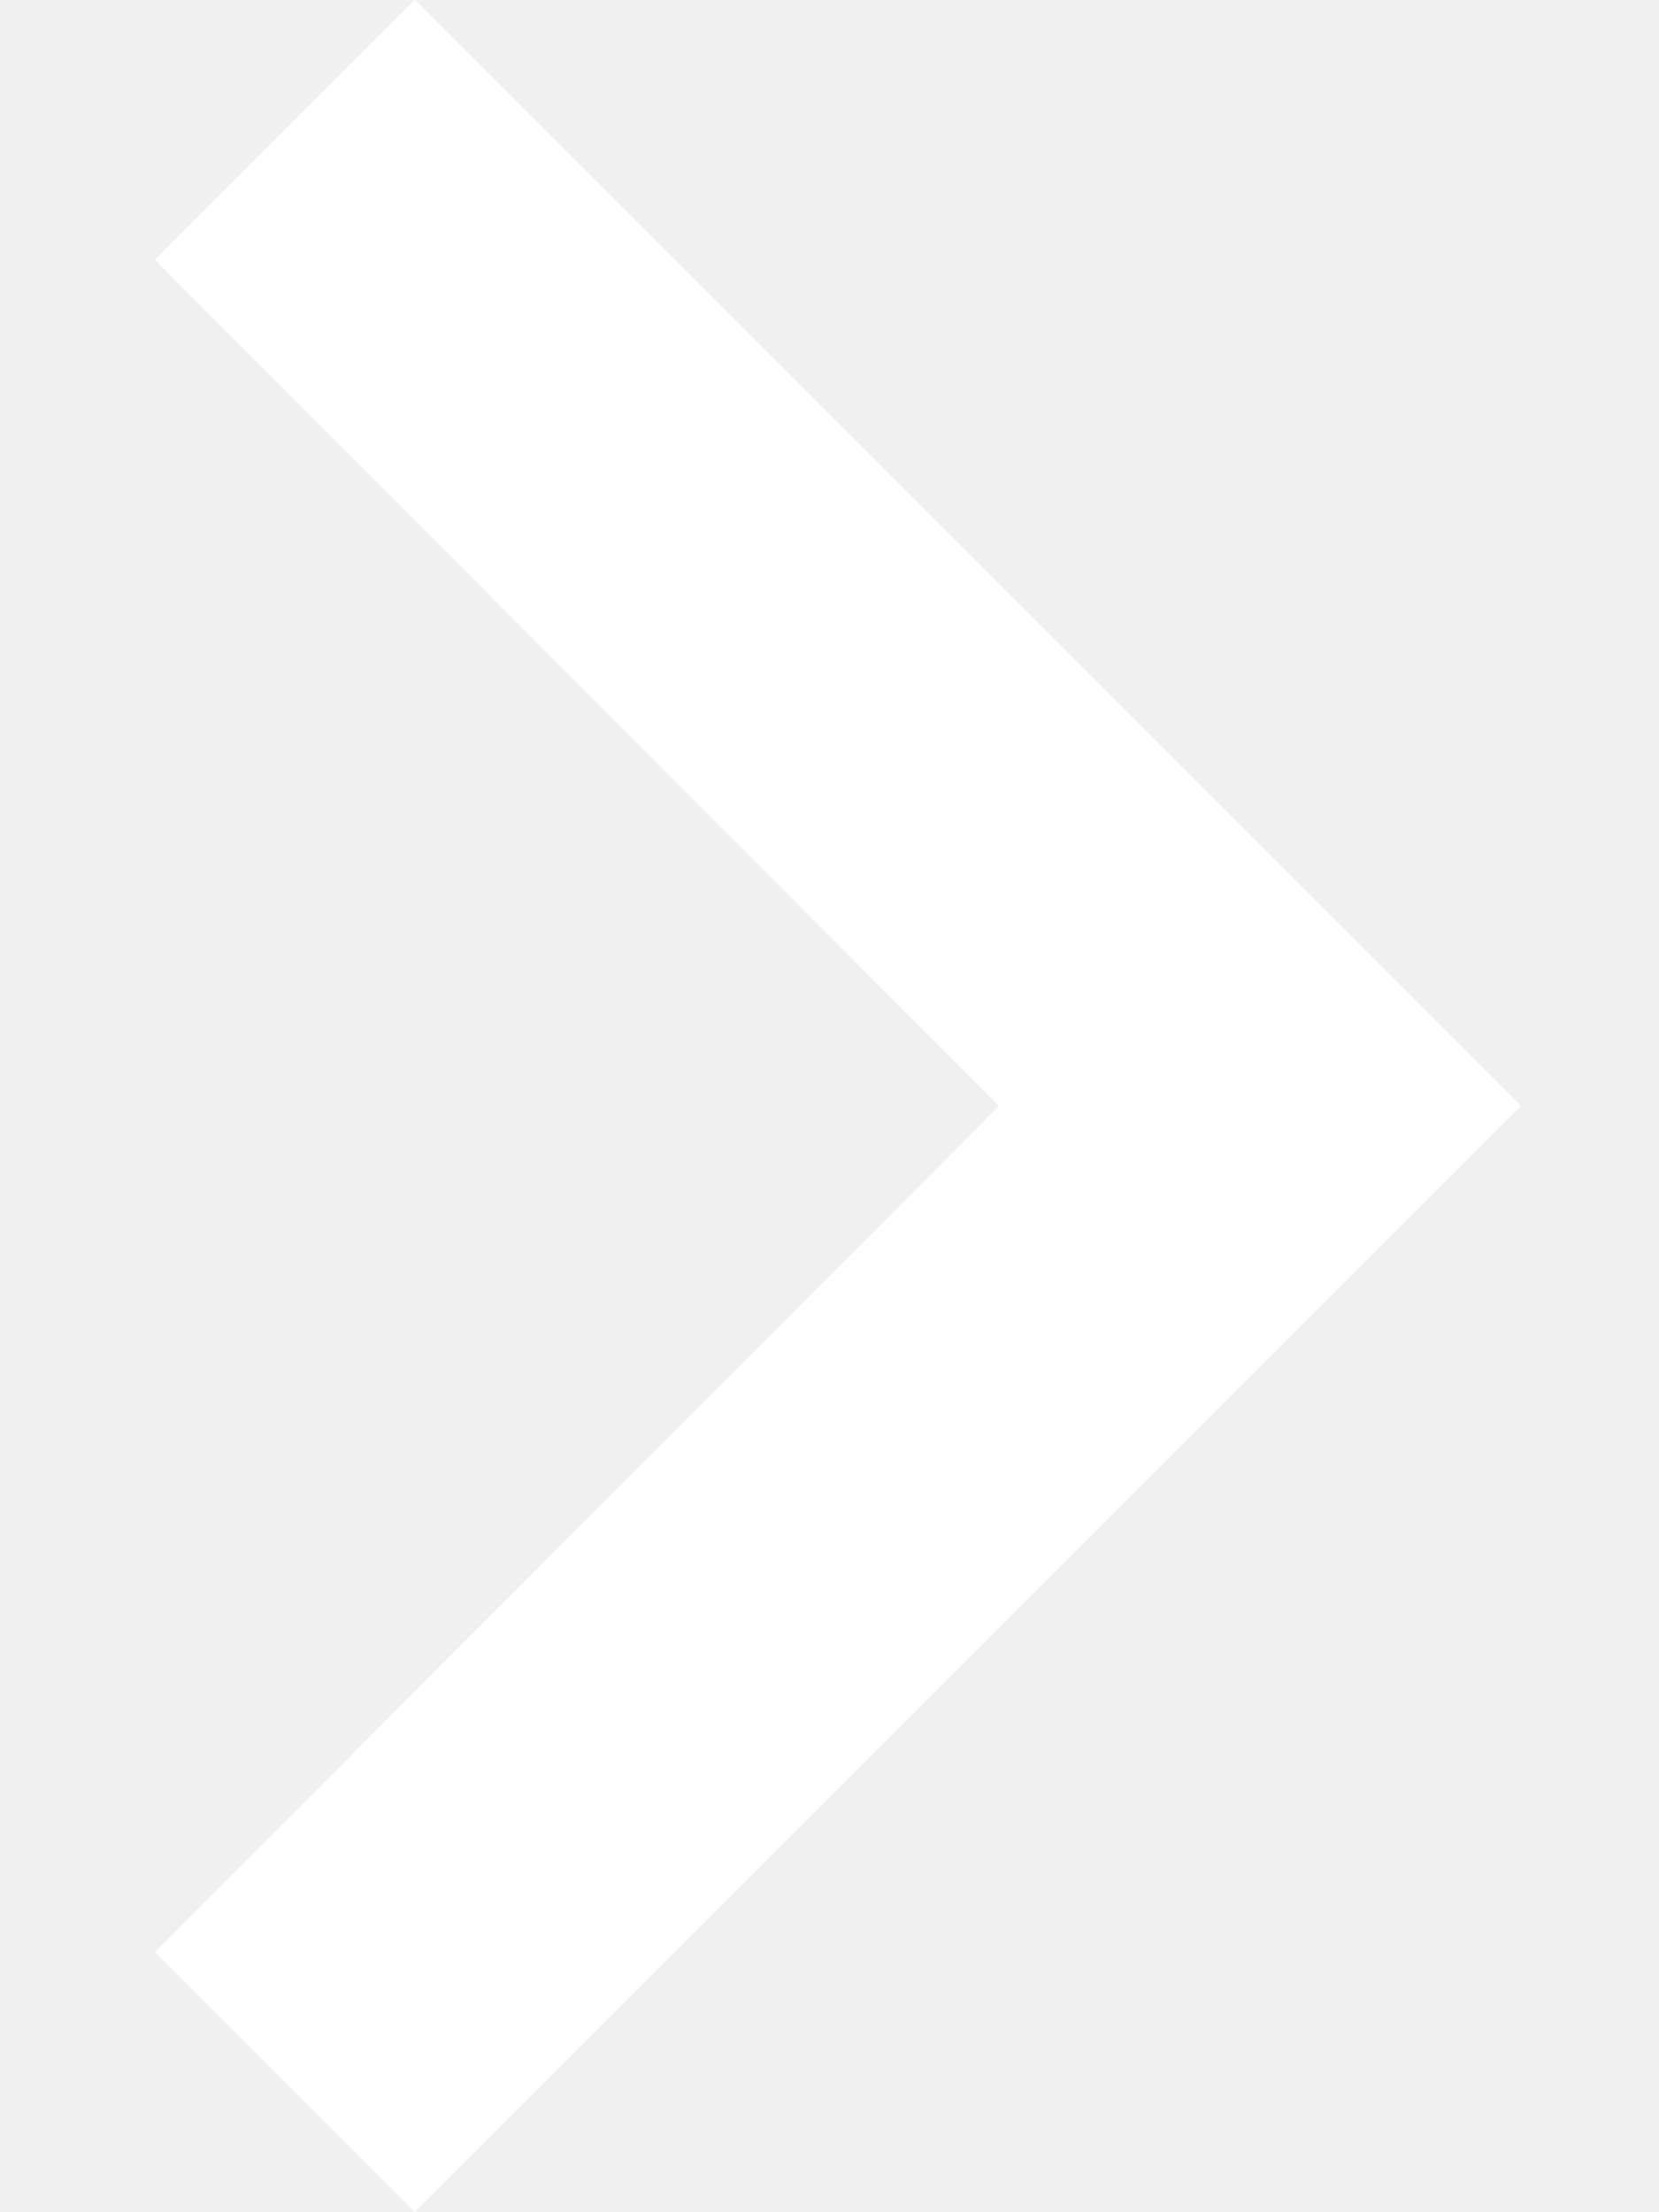
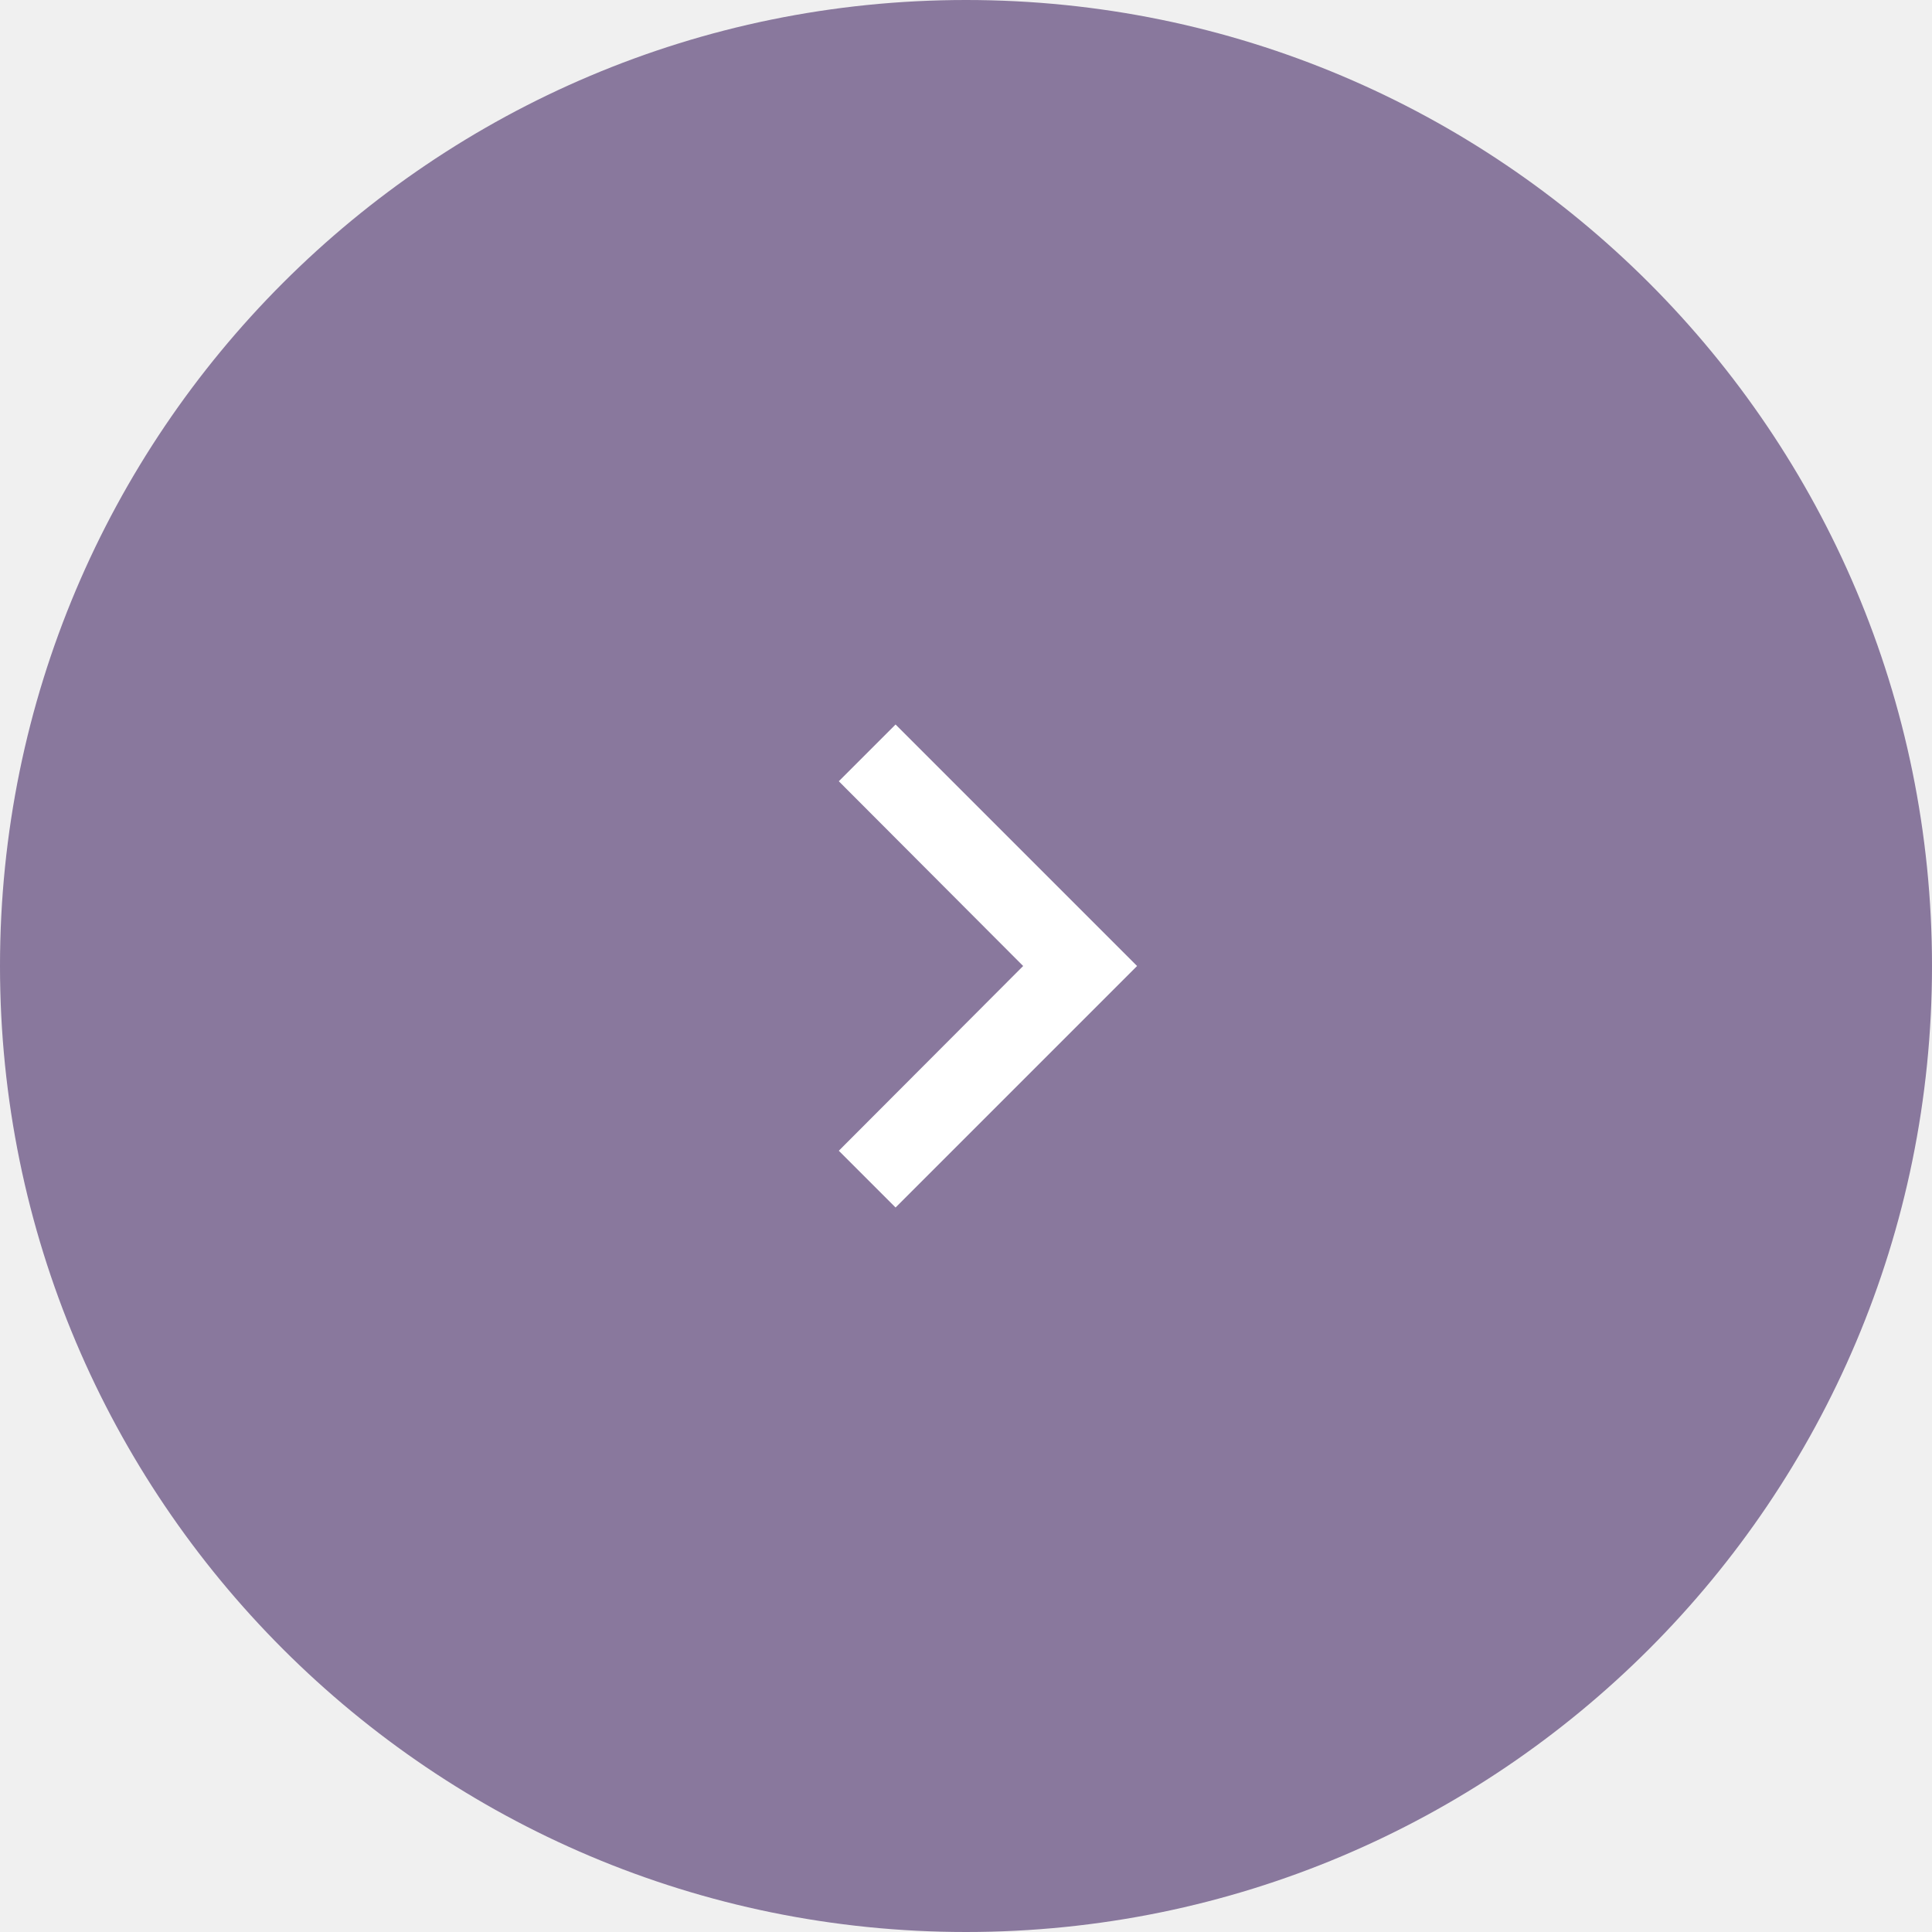
- <svg xmlns="http://www.w3.org/2000/svg" width="9" height="12" viewBox="0 0 9 12" fill="none">
-   <path d="M0.84 10.59L5.42 6L0.84 1.41L2.25 -6.16331e-08L8.25 6L2.25 12L0.84 10.59Z" fill="white" />
+ <svg xmlns="http://www.w3.org/2000/svg" width="48" height="48" viewBox="0 0 48 48" fill="none">
+   <path fill-rule="evenodd" clip-rule="evenodd" d="M48 24C48 10.745 37.255 -1.62846e-06 24 -1.04907e-06C10.745 -4.69686e-07 -1.62846e-06 10.745 -1.04907e-06 24C-4.69686e-07 37.255 10.745 48 24 48C37.255 48 48 37.255 48 24Z" fill="#3F2261" fill-opacity="0.58" />
+   <path d="M20.84 28.59L25.42 24L20.84 19.41L22.25 18L28.25 24L22.25 30L20.84 28.59Z" fill="white" />
</svg>
